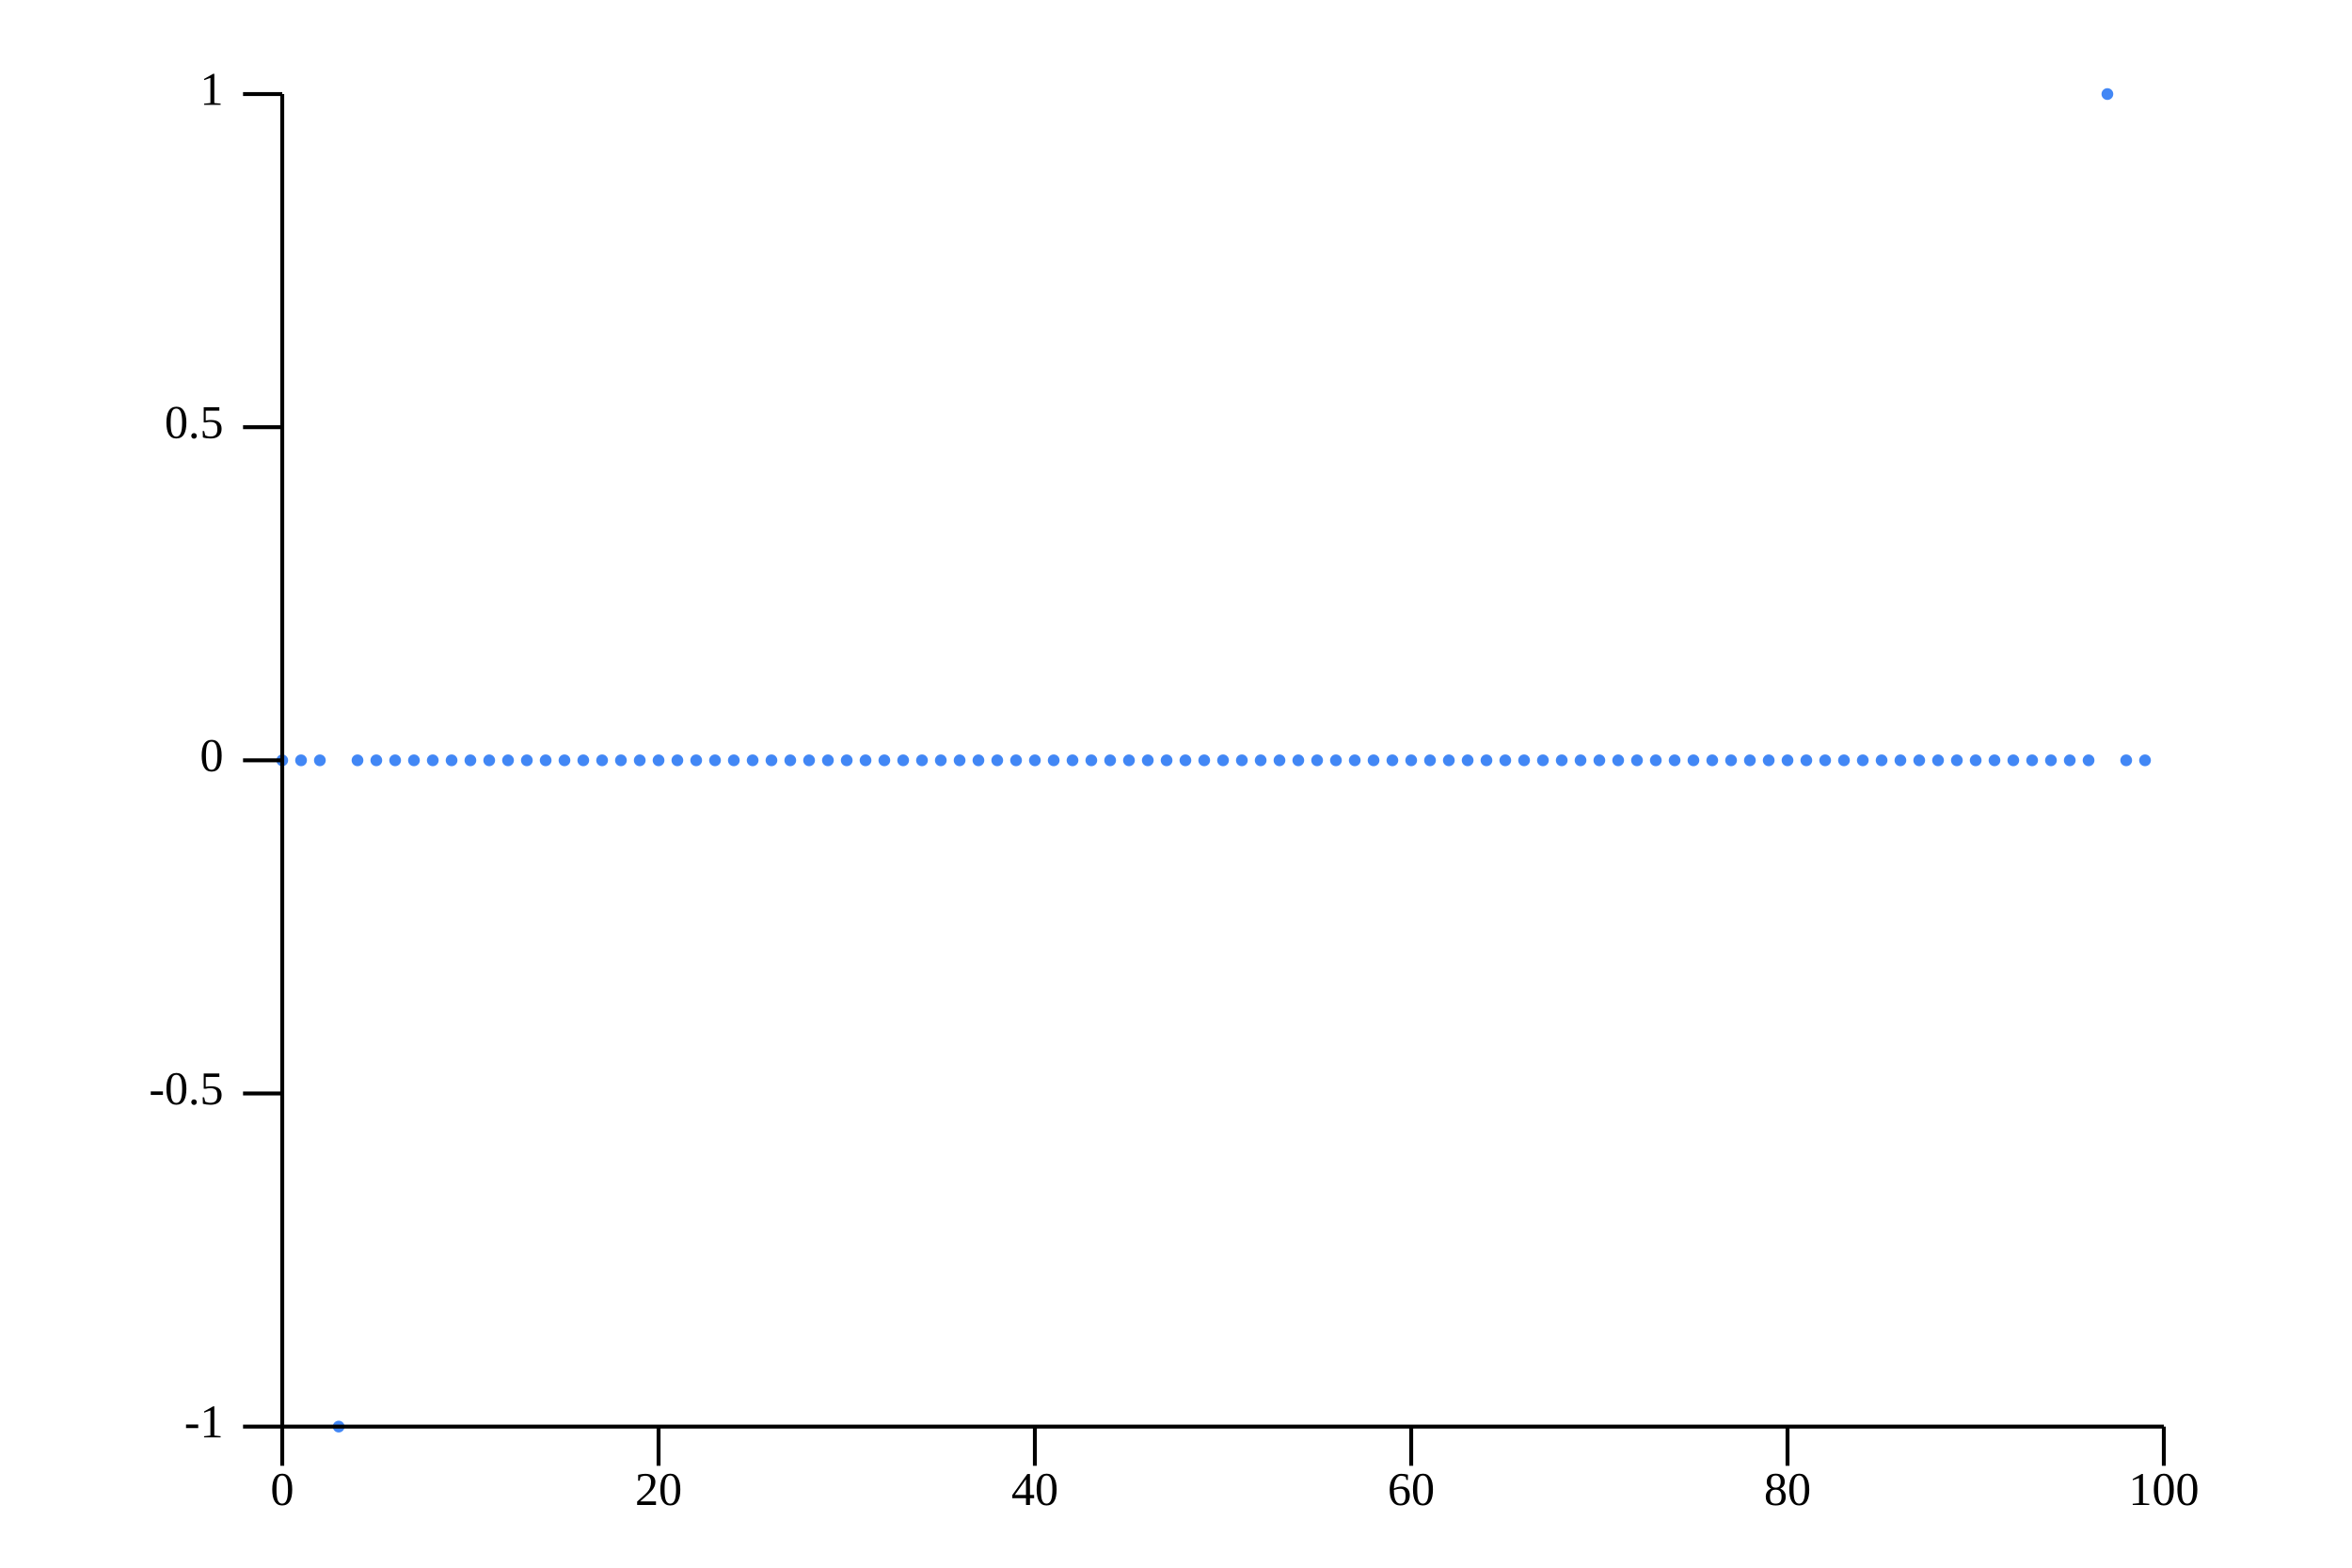
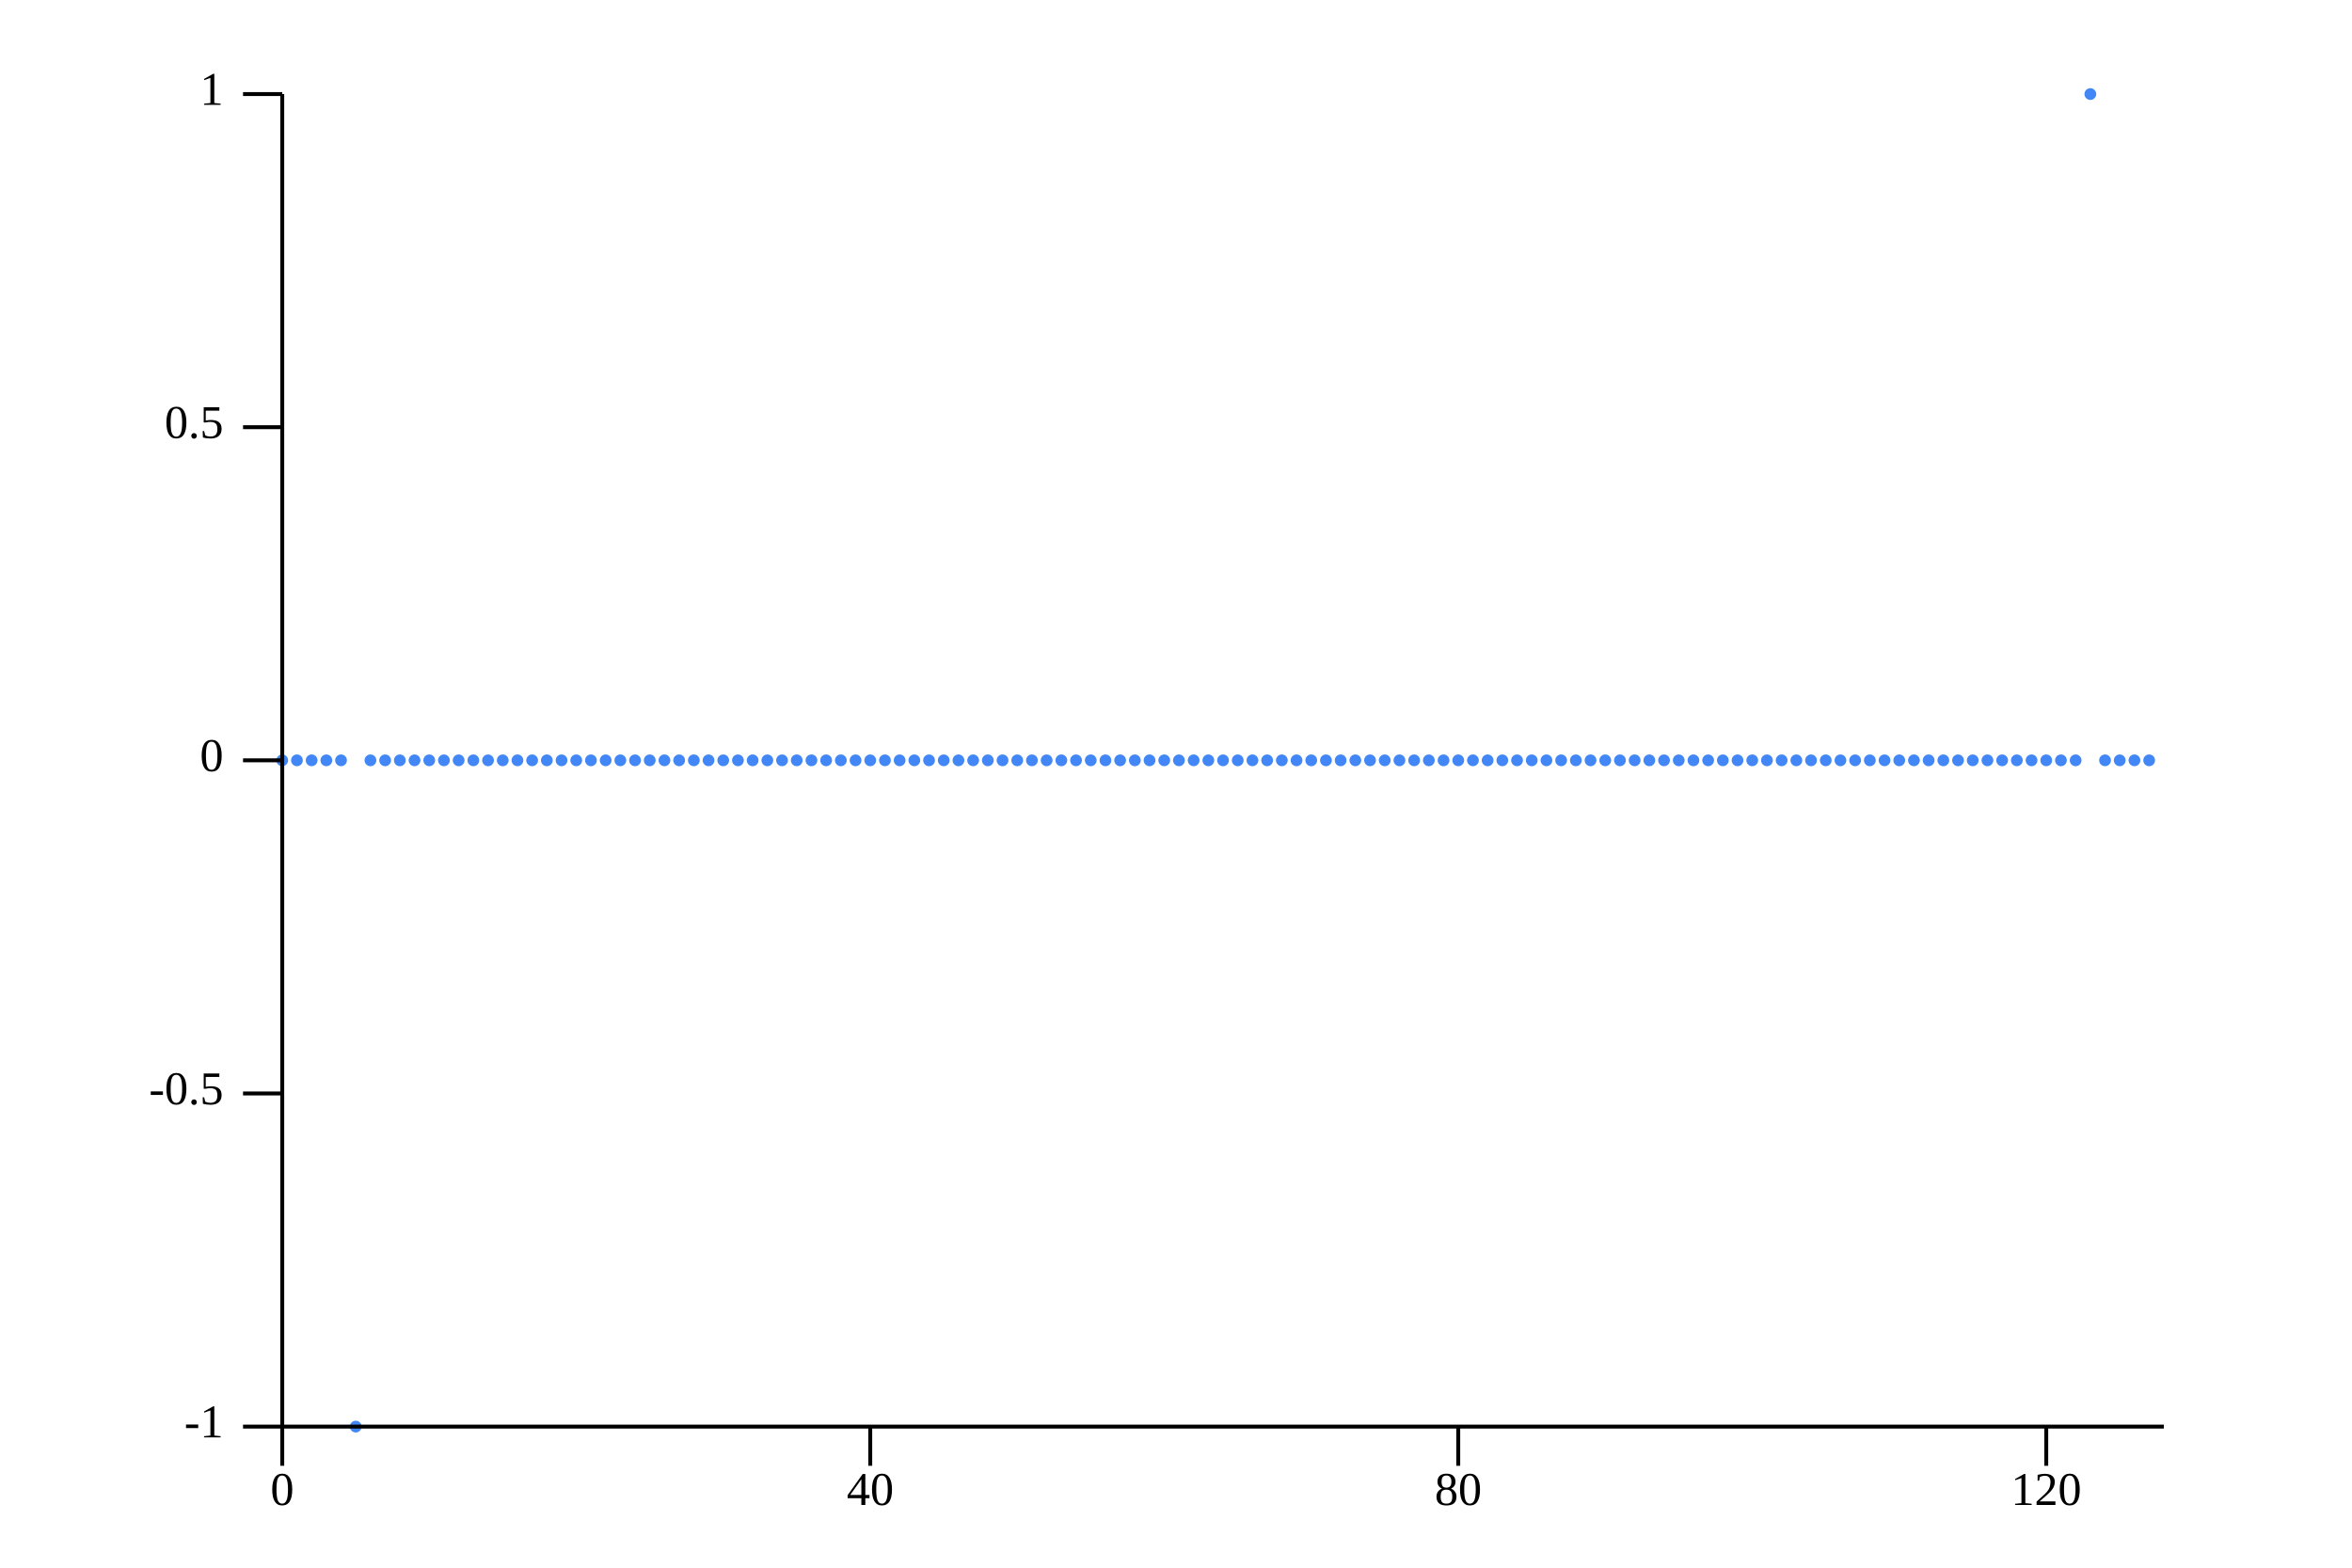
<svg xmlns="http://www.w3.org/2000/svg" viewBox="0 0 600 400">
  <g transform="translate(72, 364)">
    <g>
      <g>
        <circle cx="0" cy="-170" fill="#4287f5" r="1.5" />
-         <circle cx="4.8" cy="-170" fill="#4287f5" r="1.5" />
-         <circle cx="9.6" cy="-170" fill="#4287f5" r="1.5" />
-         <circle cx="14.4" cy="-0" fill="#4287f5" r="1.5" />
-         <circle cx="19.2" cy="-170" fill="#4287f5" r="1.5" />
-         <circle cx="24" cy="-170" fill="#4287f5" r="1.5" />
-         <circle cx="28.8" cy="-170" fill="#4287f5" r="1.5" />
-         <circle cx="33.6" cy="-170" fill="#4287f5" r="1.5" />
-         <circle cx="38.4" cy="-170" fill="#4287f5" r="1.5" />
-         <circle cx="43.2" cy="-170" fill="#4287f5" r="1.5" />
-         <circle cx="48" cy="-170" fill="#4287f5" r="1.5" />
-         <circle cx="52.8" cy="-170" fill="#4287f5" r="1.5" />
-         <circle cx="57.6" cy="-170" fill="#4287f5" r="1.5" />
-         <circle cx="62.4" cy="-170" fill="#4287f5" r="1.5" />
-         <circle cx="67.2" cy="-170" fill="#4287f5" r="1.5" />
-         <circle cx="72" cy="-170" fill="#4287f5" r="1.5" />
-         <circle cx="76.8" cy="-170" fill="#4287f5" r="1.5" />
-         <circle cx="81.6" cy="-170" fill="#4287f5" r="1.5" />
-         <circle cx="86.4" cy="-170" fill="#4287f5" r="1.5" />
-         <circle cx="91.2" cy="-170" fill="#4287f5" r="1.5" />
-         <circle cx="96" cy="-170" fill="#4287f5" r="1.5" />
-         <circle cx="100.8" cy="-170" fill="#4287f5" r="1.5" />
-         <circle cx="105.6" cy="-170" fill="#4287f5" r="1.5" />
-         <circle cx="110.4" cy="-170" fill="#4287f5" r="1.5" />
-         <circle cx="115.2" cy="-170" fill="#4287f5" r="1.5" />
+         <circle cx="3.75" cy="-170" fill="#4287f5" r="1.5" />
+         <circle cx="7.5" cy="-170" fill="#4287f5" r="1.5" />
+         <circle cx="11.25" cy="-170" fill="#4287f5" r="1.5" />
+         <circle cx="15" cy="-170" fill="#4287f5" r="1.5" />
+         <circle cx="18.75" cy="-0" fill="#4287f5" r="1.5" />
+         <circle cx="22.5" cy="-170" fill="#4287f5" r="1.5" />
+         <circle cx="26.25" cy="-170" fill="#4287f5" r="1.5" />
+         <circle cx="30" cy="-170" fill="#4287f5" r="1.5" />
+         <circle cx="33.75" cy="-170" fill="#4287f5" r="1.5" />
+         <circle cx="37.5" cy="-170" fill="#4287f5" r="1.5" />
+         <circle cx="41.25" cy="-170" fill="#4287f5" r="1.5" />
+         <circle cx="45" cy="-170" fill="#4287f5" r="1.5" />
+         <circle cx="48.75" cy="-170" fill="#4287f5" r="1.5" />
+         <circle cx="52.5" cy="-170" fill="#4287f5" r="1.5" />
+         <circle cx="56.25" cy="-170" fill="#4287f5" r="1.5" />
+         <circle cx="60" cy="-170" fill="#4287f5" r="1.5" />
+         <circle cx="63.75" cy="-170" fill="#4287f5" r="1.5" />
+         <circle cx="67.5" cy="-170" fill="#4287f5" r="1.5" />
+         <circle cx="71.25" cy="-170" fill="#4287f5" r="1.5" />
+         <circle cx="75" cy="-170" fill="#4287f5" r="1.5" />
+         <circle cx="78.75" cy="-170" fill="#4287f5" r="1.5" />
+         <circle cx="82.5" cy="-170" fill="#4287f5" r="1.5" />
+         <circle cx="86.25" cy="-170" fill="#4287f5" r="1.5" />
+         <circle cx="90" cy="-170" fill="#4287f5" r="1.5" />
+         <circle cx="93.75" cy="-170" fill="#4287f5" r="1.5" />
+         <circle cx="97.5" cy="-170" fill="#4287f5" r="1.5" />
+         <circle cx="101.25" cy="-170" fill="#4287f5" r="1.5" />
+         <circle cx="105" cy="-170" fill="#4287f5" r="1.5" />
+         <circle cx="108.75" cy="-170" fill="#4287f5" r="1.5" />
+         <circle cx="112.5" cy="-170" fill="#4287f5" r="1.5" />
+         <circle cx="116.25" cy="-170" fill="#4287f5" r="1.5" />
        <circle cx="120" cy="-170" fill="#4287f5" r="1.5" />
-         <circle cx="124.8" cy="-170" fill="#4287f5" r="1.5" />
-         <circle cx="129.6" cy="-170" fill="#4287f5" r="1.5" />
-         <circle cx="134.4" cy="-170" fill="#4287f5" r="1.5" />
-         <circle cx="139.2" cy="-170" fill="#4287f5" r="1.5" />
-         <circle cx="144" cy="-170" fill="#4287f5" r="1.5" />
-         <circle cx="148.8" cy="-170" fill="#4287f5" r="1.5" />
-         <circle cx="153.6" cy="-170" fill="#4287f5" r="1.5" />
-         <circle cx="158.4" cy="-170" fill="#4287f5" r="1.5" />
-         <circle cx="163.2" cy="-170" fill="#4287f5" r="1.5" />
-         <circle cx="168" cy="-170" fill="#4287f5" r="1.5" />
-         <circle cx="172.8" cy="-170" fill="#4287f5" r="1.5" />
-         <circle cx="177.6" cy="-170" fill="#4287f5" r="1.5" />
-         <circle cx="182.4" cy="-170" fill="#4287f5" r="1.5" />
-         <circle cx="187.2" cy="-170" fill="#4287f5" r="1.5" />
-         <circle cx="192" cy="-170" fill="#4287f5" r="1.5" />
-         <circle cx="196.8" cy="-170" fill="#4287f5" r="1.5" />
-         <circle cx="201.6" cy="-170" fill="#4287f5" r="1.5" />
-         <circle cx="206.4" cy="-170" fill="#4287f5" r="1.5" />
-         <circle cx="211.2" cy="-170" fill="#4287f5" r="1.5" />
-         <circle cx="216" cy="-170" fill="#4287f5" r="1.5" />
-         <circle cx="220.8" cy="-170" fill="#4287f5" r="1.5" />
-         <circle cx="225.6" cy="-170" fill="#4287f5" r="1.5" />
-         <circle cx="230.4" cy="-170" fill="#4287f5" r="1.5" />
-         <circle cx="235.2" cy="-170" fill="#4287f5" r="1.5" />
+         <circle cx="123.75" cy="-170" fill="#4287f5" r="1.5" />
+         <circle cx="127.5" cy="-170" fill="#4287f5" r="1.5" />
+         <circle cx="131.25" cy="-170" fill="#4287f5" r="1.5" />
+         <circle cx="135" cy="-170" fill="#4287f5" r="1.5" />
+         <circle cx="138.75" cy="-170" fill="#4287f5" r="1.5" />
+         <circle cx="142.5" cy="-170" fill="#4287f5" r="1.5" />
+         <circle cx="146.25" cy="-170" fill="#4287f5" r="1.5" />
+         <circle cx="150" cy="-170" fill="#4287f5" r="1.5" />
+         <circle cx="153.75" cy="-170" fill="#4287f5" r="1.5" />
+         <circle cx="157.5" cy="-170" fill="#4287f5" r="1.5" />
+         <circle cx="161.25" cy="-170" fill="#4287f5" r="1.5" />
+         <circle cx="165" cy="-170" fill="#4287f5" r="1.5" />
+         <circle cx="168.75" cy="-170" fill="#4287f5" r="1.5" />
+         <circle cx="172.5" cy="-170" fill="#4287f5" r="1.5" />
+         <circle cx="176.25" cy="-170" fill="#4287f5" r="1.5" />
+         <circle cx="180" cy="-170" fill="#4287f5" r="1.5" />
+         <circle cx="183.75" cy="-170" fill="#4287f5" r="1.5" />
+         <circle cx="187.5" cy="-170" fill="#4287f5" r="1.5" />
+         <circle cx="191.25" cy="-170" fill="#4287f5" r="1.5" />
+         <circle cx="195" cy="-170" fill="#4287f5" r="1.5" />
+         <circle cx="198.75" cy="-170" fill="#4287f5" r="1.5" />
+         <circle cx="202.5" cy="-170" fill="#4287f5" r="1.5" />
+         <circle cx="206.25" cy="-170" fill="#4287f5" r="1.5" />
+         <circle cx="210" cy="-170" fill="#4287f5" r="1.5" />
+         <circle cx="213.75" cy="-170" fill="#4287f5" r="1.5" />
+         <circle cx="217.5" cy="-170" fill="#4287f5" r="1.5" />
+         <circle cx="221.25" cy="-170" fill="#4287f5" r="1.5" />
+         <circle cx="225" cy="-170" fill="#4287f5" r="1.5" />
+         <circle cx="228.75" cy="-170" fill="#4287f5" r="1.5" />
+         <circle cx="232.5" cy="-170" fill="#4287f5" r="1.5" />
+         <circle cx="236.25" cy="-170" fill="#4287f5" r="1.5" />
        <circle cx="240" cy="-170" fill="#4287f5" r="1.5" />
-         <circle cx="244.8" cy="-170" fill="#4287f5" r="1.5" />
-         <circle cx="249.6" cy="-170" fill="#4287f5" r="1.5" />
-         <circle cx="254.4" cy="-170" fill="#4287f5" r="1.5" />
-         <circle cx="259.2" cy="-170" fill="#4287f5" r="1.5" />
-         <circle cx="264" cy="-170" fill="#4287f5" r="1.5" />
-         <circle cx="268.8" cy="-170" fill="#4287f5" r="1.5" />
-         <circle cx="273.6" cy="-170" fill="#4287f5" r="1.5" />
-         <circle cx="278.4" cy="-170" fill="#4287f5" r="1.5" />
-         <circle cx="283.2" cy="-170" fill="#4287f5" r="1.5" />
-         <circle cx="288" cy="-170" fill="#4287f5" r="1.5" />
-         <circle cx="292.8" cy="-170" fill="#4287f5" r="1.5" />
-         <circle cx="297.6" cy="-170" fill="#4287f5" r="1.5" />
-         <circle cx="302.4" cy="-170" fill="#4287f5" r="1.5" />
-         <circle cx="307.2" cy="-170" fill="#4287f5" r="1.5" />
-         <circle cx="312" cy="-170" fill="#4287f5" r="1.5" />
-         <circle cx="316.8" cy="-170" fill="#4287f5" r="1.5" />
-         <circle cx="321.6" cy="-170" fill="#4287f5" r="1.5" />
-         <circle cx="326.4" cy="-170" fill="#4287f5" r="1.5" />
-         <circle cx="331.2" cy="-170" fill="#4287f5" r="1.5" />
-         <circle cx="336" cy="-170" fill="#4287f5" r="1.5" />
-         <circle cx="340.8" cy="-170" fill="#4287f5" r="1.5" />
-         <circle cx="345.6" cy="-170" fill="#4287f5" r="1.5" />
-         <circle cx="350.4" cy="-170" fill="#4287f5" r="1.5" />
-         <circle cx="355.2" cy="-170" fill="#4287f5" r="1.5" />
+         <circle cx="243.75" cy="-170" fill="#4287f5" r="1.5" />
+         <circle cx="247.5" cy="-170" fill="#4287f5" r="1.5" />
+         <circle cx="251.25" cy="-170" fill="#4287f5" r="1.5" />
+         <circle cx="255" cy="-170" fill="#4287f5" r="1.5" />
+         <circle cx="258.75" cy="-170" fill="#4287f5" r="1.5" />
+         <circle cx="262.5" cy="-170" fill="#4287f5" r="1.5" />
+         <circle cx="266.25" cy="-170" fill="#4287f5" r="1.5" />
+         <circle cx="270" cy="-170" fill="#4287f5" r="1.5" />
+         <circle cx="273.75" cy="-170" fill="#4287f5" r="1.5" />
+         <circle cx="277.5" cy="-170" fill="#4287f5" r="1.5" />
+         <circle cx="281.25" cy="-170" fill="#4287f5" r="1.5" />
+         <circle cx="285" cy="-170" fill="#4287f5" r="1.5" />
+         <circle cx="288.75" cy="-170" fill="#4287f5" r="1.5" />
+         <circle cx="292.5" cy="-170" fill="#4287f5" r="1.5" />
+         <circle cx="296.25" cy="-170" fill="#4287f5" r="1.5" />
+         <circle cx="300" cy="-170" fill="#4287f5" r="1.5" />
+         <circle cx="303.75" cy="-170" fill="#4287f5" r="1.5" />
+         <circle cx="307.5" cy="-170" fill="#4287f5" r="1.5" />
+         <circle cx="311.25" cy="-170" fill="#4287f5" r="1.5" />
+         <circle cx="315" cy="-170" fill="#4287f5" r="1.5" />
+         <circle cx="318.75" cy="-170" fill="#4287f5" r="1.5" />
+         <circle cx="322.5" cy="-170" fill="#4287f5" r="1.5" />
+         <circle cx="326.25" cy="-170" fill="#4287f5" r="1.5" />
+         <circle cx="330" cy="-170" fill="#4287f5" r="1.5" />
+         <circle cx="333.75" cy="-170" fill="#4287f5" r="1.5" />
+         <circle cx="337.5" cy="-170" fill="#4287f5" r="1.5" />
+         <circle cx="341.25" cy="-170" fill="#4287f5" r="1.5" />
+         <circle cx="345" cy="-170" fill="#4287f5" r="1.5" />
+         <circle cx="348.75" cy="-170" fill="#4287f5" r="1.5" />
+         <circle cx="352.5" cy="-170" fill="#4287f5" r="1.5" />
+         <circle cx="356.25" cy="-170" fill="#4287f5" r="1.5" />
        <circle cx="360" cy="-170" fill="#4287f5" r="1.5" />
-         <circle cx="364.8" cy="-170" fill="#4287f5" r="1.5" />
-         <circle cx="369.6" cy="-170" fill="#4287f5" r="1.5" />
-         <circle cx="374.4" cy="-170" fill="#4287f5" r="1.5" />
-         <circle cx="379.2" cy="-170" fill="#4287f5" r="1.5" />
-         <circle cx="384" cy="-170" fill="#4287f5" r="1.5" />
-         <circle cx="388.8" cy="-170" fill="#4287f5" r="1.5" />
-         <circle cx="393.6" cy="-170" fill="#4287f5" r="1.5" />
-         <circle cx="398.4" cy="-170" fill="#4287f5" r="1.5" />
-         <circle cx="403.2" cy="-170" fill="#4287f5" r="1.5" />
-         <circle cx="408" cy="-170" fill="#4287f5" r="1.5" />
-         <circle cx="412.8" cy="-170" fill="#4287f5" r="1.5" />
-         <circle cx="417.6" cy="-170" fill="#4287f5" r="1.5" />
-         <circle cx="422.4" cy="-170" fill="#4287f5" r="1.5" />
-         <circle cx="427.2" cy="-170" fill="#4287f5" r="1.5" />
-         <circle cx="432" cy="-170" fill="#4287f5" r="1.5" />
-         <circle cx="436.8" cy="-170" fill="#4287f5" r="1.5" />
-         <circle cx="441.6" cy="-170" fill="#4287f5" r="1.5" />
-         <circle cx="446.4" cy="-170" fill="#4287f5" r="1.5" />
-         <circle cx="451.2" cy="-170" fill="#4287f5" r="1.5" />
-         <circle cx="456" cy="-170" fill="#4287f5" r="1.5" />
-         <circle cx="460.8" cy="-170" fill="#4287f5" r="1.5" />
-         <circle cx="465.6" cy="-340" fill="#4287f5" r="1.5" />
-         <circle cx="470.4" cy="-170" fill="#4287f5" r="1.5" />
-         <circle cx="475.2" cy="-170" fill="#4287f5" r="1.5" />
+         <circle cx="363.75" cy="-170" fill="#4287f5" r="1.5" />
+         <circle cx="367.5" cy="-170" fill="#4287f5" r="1.5" />
+         <circle cx="371.25" cy="-170" fill="#4287f5" r="1.5" />
+         <circle cx="375" cy="-170" fill="#4287f5" r="1.5" />
+         <circle cx="378.75" cy="-170" fill="#4287f5" r="1.5" />
+         <circle cx="382.5" cy="-170" fill="#4287f5" r="1.5" />
+         <circle cx="386.25" cy="-170" fill="#4287f5" r="1.5" />
+         <circle cx="390" cy="-170" fill="#4287f5" r="1.5" />
+         <circle cx="393.75" cy="-170" fill="#4287f5" r="1.5" />
+         <circle cx="397.5" cy="-170" fill="#4287f5" r="1.5" />
+         <circle cx="401.25" cy="-170" fill="#4287f5" r="1.5" />
+         <circle cx="405" cy="-170" fill="#4287f5" r="1.5" />
+         <circle cx="408.75" cy="-170" fill="#4287f5" r="1.5" />
+         <circle cx="412.5" cy="-170" fill="#4287f5" r="1.5" />
+         <circle cx="416.25" cy="-170" fill="#4287f5" r="1.5" />
+         <circle cx="420" cy="-170" fill="#4287f5" r="1.5" />
+         <circle cx="423.75" cy="-170" fill="#4287f5" r="1.5" />
+         <circle cx="427.5" cy="-170" fill="#4287f5" r="1.5" />
+         <circle cx="431.25" cy="-170" fill="#4287f5" r="1.5" />
+         <circle cx="435" cy="-170" fill="#4287f5" r="1.5" />
+         <circle cx="438.75" cy="-170" fill="#4287f5" r="1.5" />
+         <circle cx="442.5" cy="-170" fill="#4287f5" r="1.5" />
+         <circle cx="446.25" cy="-170" fill="#4287f5" r="1.5" />
+         <circle cx="450" cy="-170" fill="#4287f5" r="1.5" />
+         <circle cx="453.75" cy="-170" fill="#4287f5" r="1.5" />
+         <circle cx="457.5" cy="-170" fill="#4287f5" r="1.5" />
+         <circle cx="461.25" cy="-340" fill="#4287f5" r="1.5" />
+         <circle cx="465" cy="-170" fill="#4287f5" r="1.5" />
+         <circle cx="468.75" cy="-170" fill="#4287f5" r="1.5" />
+         <circle cx="472.5" cy="-170" fill="#4287f5" r="1.5" />
+         <circle cx="476.25" cy="-170" fill="#4287f5" r="1.5" />
      </g>
    </g>
    <g>
      <g>
        <line stroke="black" stroke-width="1" x1="0" x2="0" y1="0" y2="10" />
-         <line stroke="black" stroke-width="1" x1="96" x2="96" y1="0" y2="10" />
-         <line stroke="black" stroke-width="1" x1="192" x2="192" y1="0" y2="10" />
-         <line stroke="black" stroke-width="1" x1="288" x2="288" y1="0" y2="10" />
-         <line stroke="black" stroke-width="1" x1="384" x2="384" y1="0" y2="10" />
-         <line stroke="black" stroke-width="1" x1="480" x2="480" y1="0" y2="10" />
+         <line stroke="black" stroke-width="1" x1="150" x2="150" y1="0" y2="10" />
+         <line stroke="black" stroke-width="1" x1="300" x2="300" y1="0" y2="10" />
+         <line stroke="black" stroke-width="1" x1="450" x2="450" y1="0" y2="10" />
      </g>
      <line stroke="black" stroke-width="1" x1="0" x2="480" y1="0" y2="0" />
      <g>
        <text font-size="12" text-anchor="middle" x="0" y="20">
0
</text>
-         <text font-size="12" text-anchor="middle" x="96" y="20">
- 20
- </text>
-         <text font-size="12" text-anchor="middle" x="192" y="20">
+         <text font-size="12" text-anchor="middle" x="150" y="20">
40
</text>
-         <text font-size="12" text-anchor="middle" x="288" y="20">
- 60
- </text>
-         <text font-size="12" text-anchor="middle" x="384" y="20">
+         <text font-size="12" text-anchor="middle" x="300" y="20">
80
</text>
-         <text font-size="12" text-anchor="middle" x="480" y="20">
- 100
+         <text font-size="12" text-anchor="middle" x="450" y="20">
+ 120
</text>
      </g>
      <text font-size="12" text-anchor="middle" x="240" y="30">

</text>
    </g>
    <g>
      <g>
        <line stroke="black" stroke-width="1" x1="0" x2="-10" y1="-0" y2="-0" />
        <line stroke="black" stroke-width="1" x1="0" x2="-10" y1="-85" y2="-85" />
        <line stroke="black" stroke-width="1" x1="0" x2="-10" y1="-170" y2="-170" />
        <line stroke="black" stroke-width="1" x1="0" x2="-10" y1="-255" y2="-255" />
        <line stroke="black" stroke-width="1" x1="0" x2="-10" y1="-340" y2="-340" />
      </g>
      <line stroke="black" stroke-width="1" x1="0" x2="0" y1="0" y2="-340" />
      <g>
        <text dominant-baseline="middle" font-size="12" text-anchor="end" x="-15" y="-0">
-1
</text>
        <text dominant-baseline="middle" font-size="12" text-anchor="end" x="-15" y="-85">
-0.5
</text>
        <text dominant-baseline="middle" font-size="12" text-anchor="end" x="-15" y="-170">
0
</text>
        <text dominant-baseline="middle" font-size="12" text-anchor="end" x="-15" y="-255">
0.5
</text>
        <text dominant-baseline="middle" font-size="12" text-anchor="end" x="-15" y="-340">
1
</text>
      </g>
      <text font-size="12" text-anchor="middle" transform="rotate(-90 -48 -170)" x="-48" y="-182">

</text>
    </g>
  </g>
</svg>
